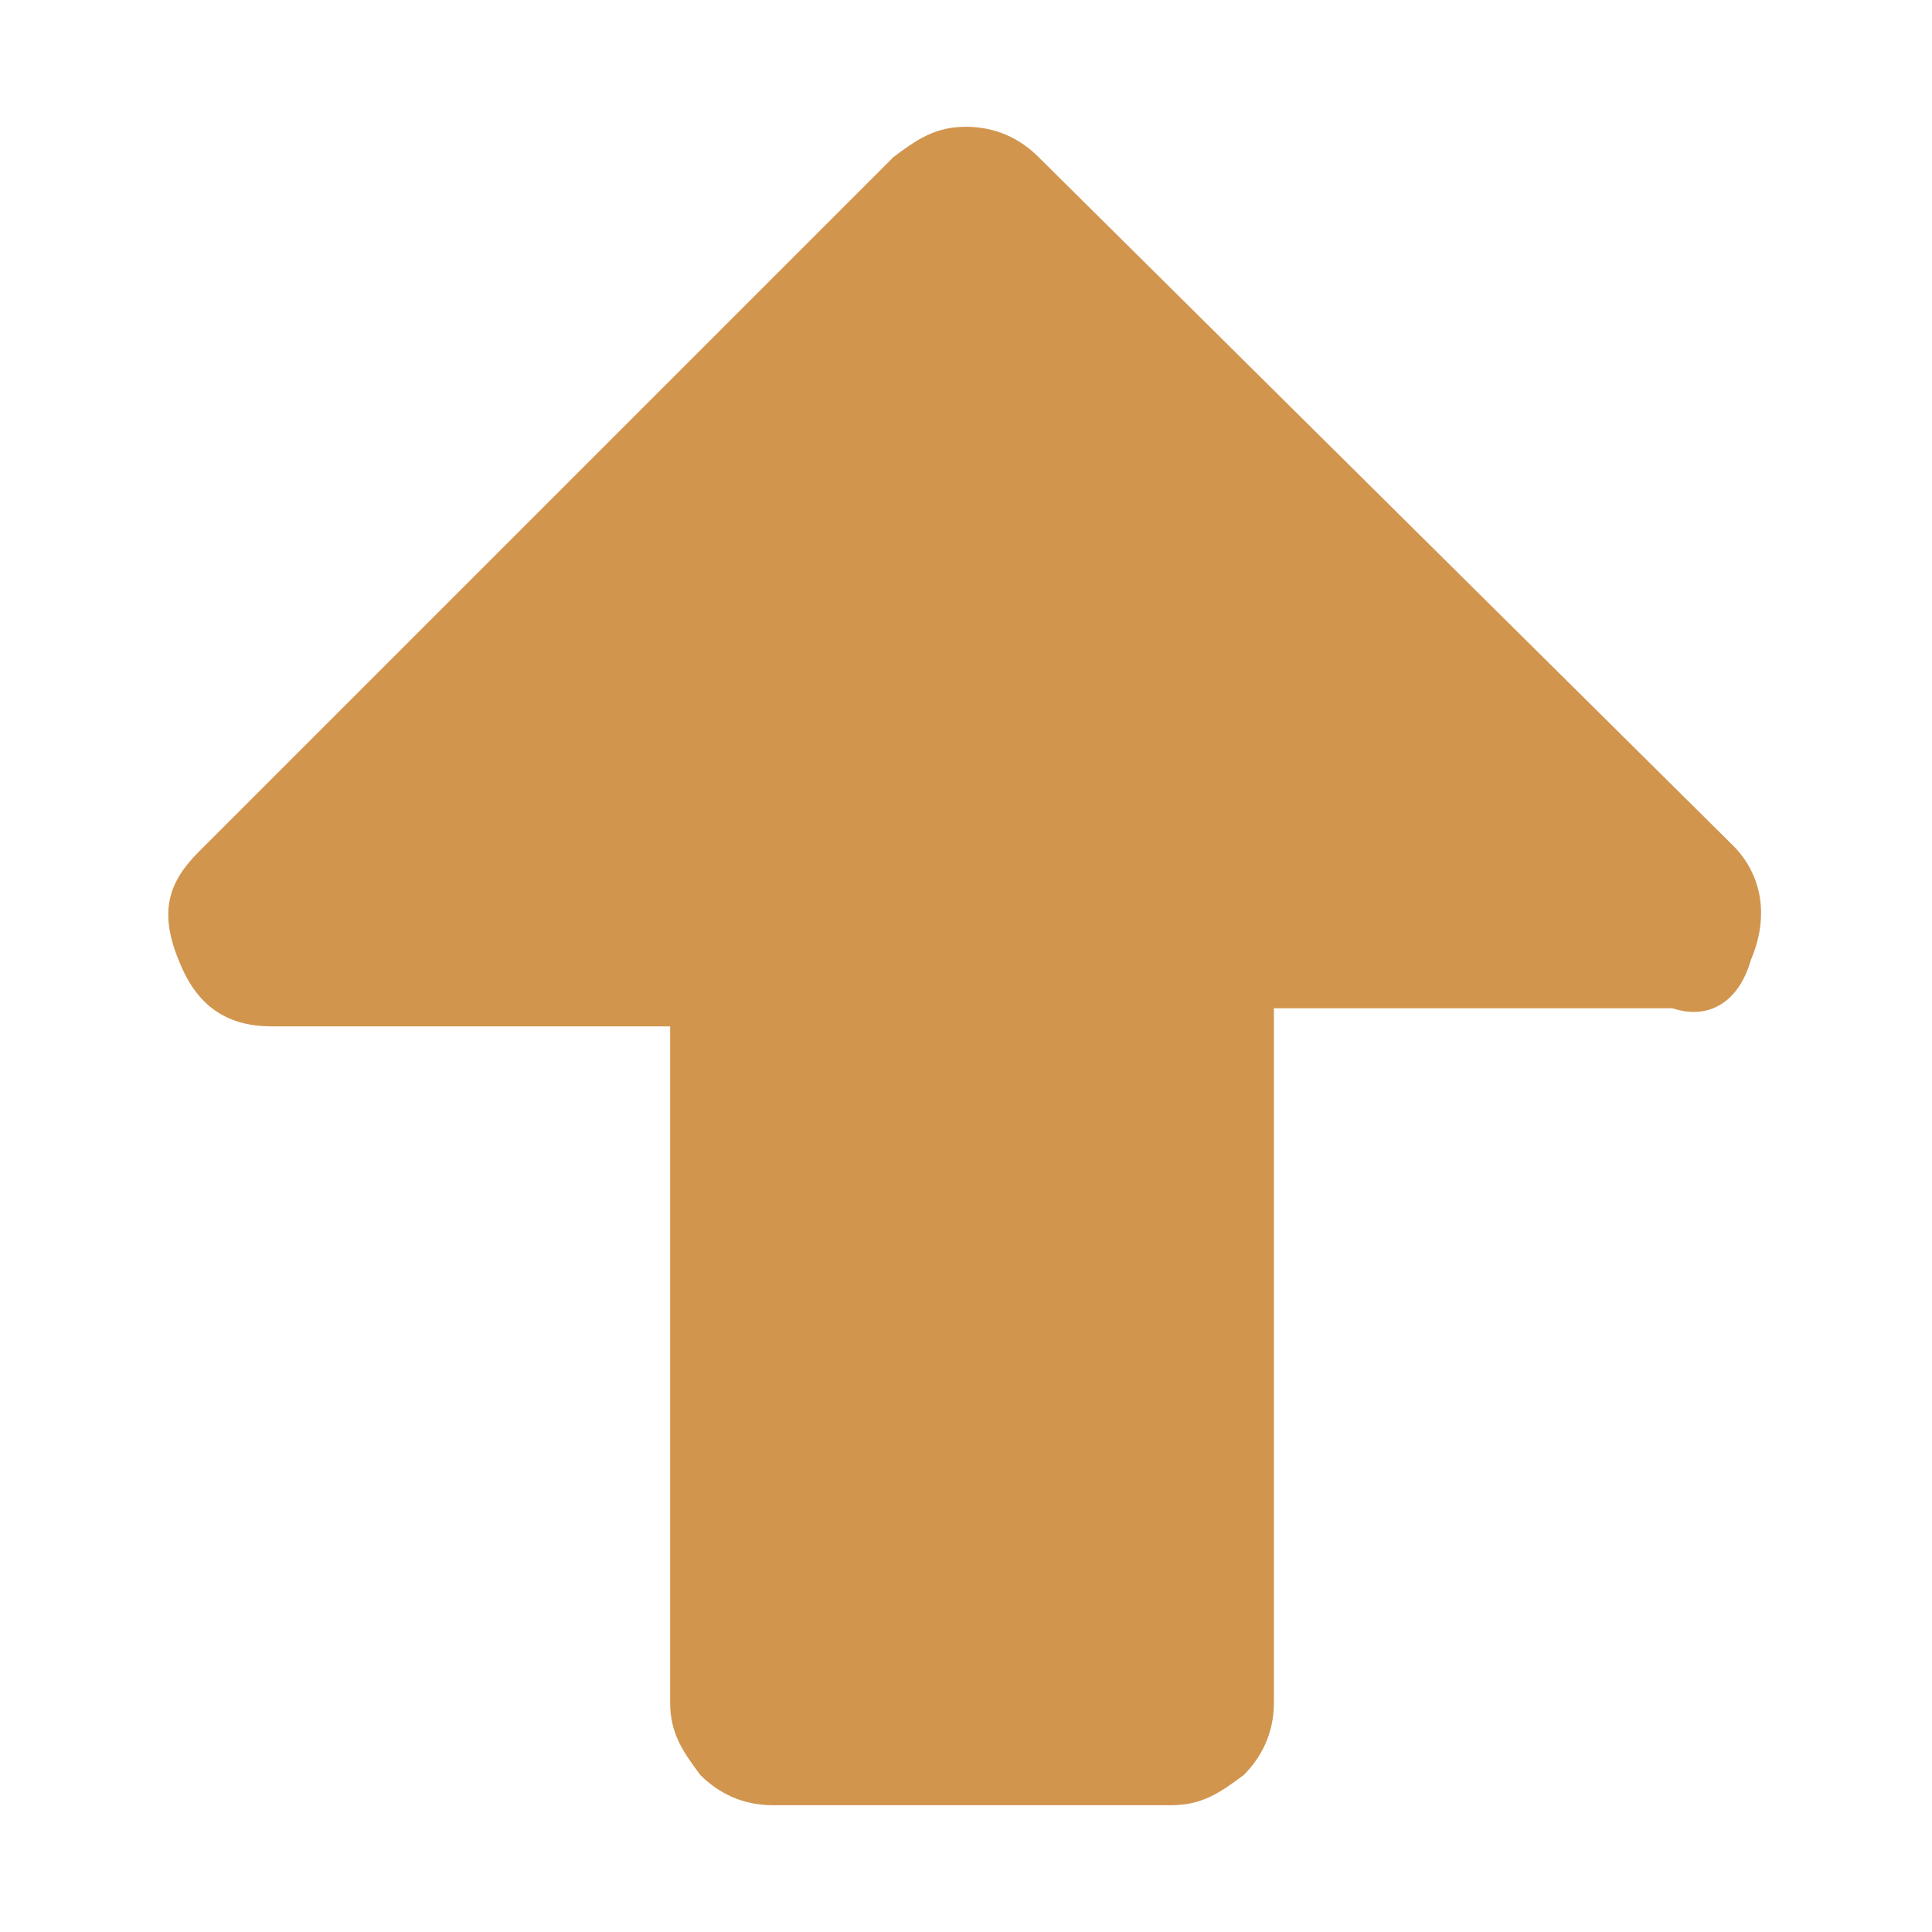
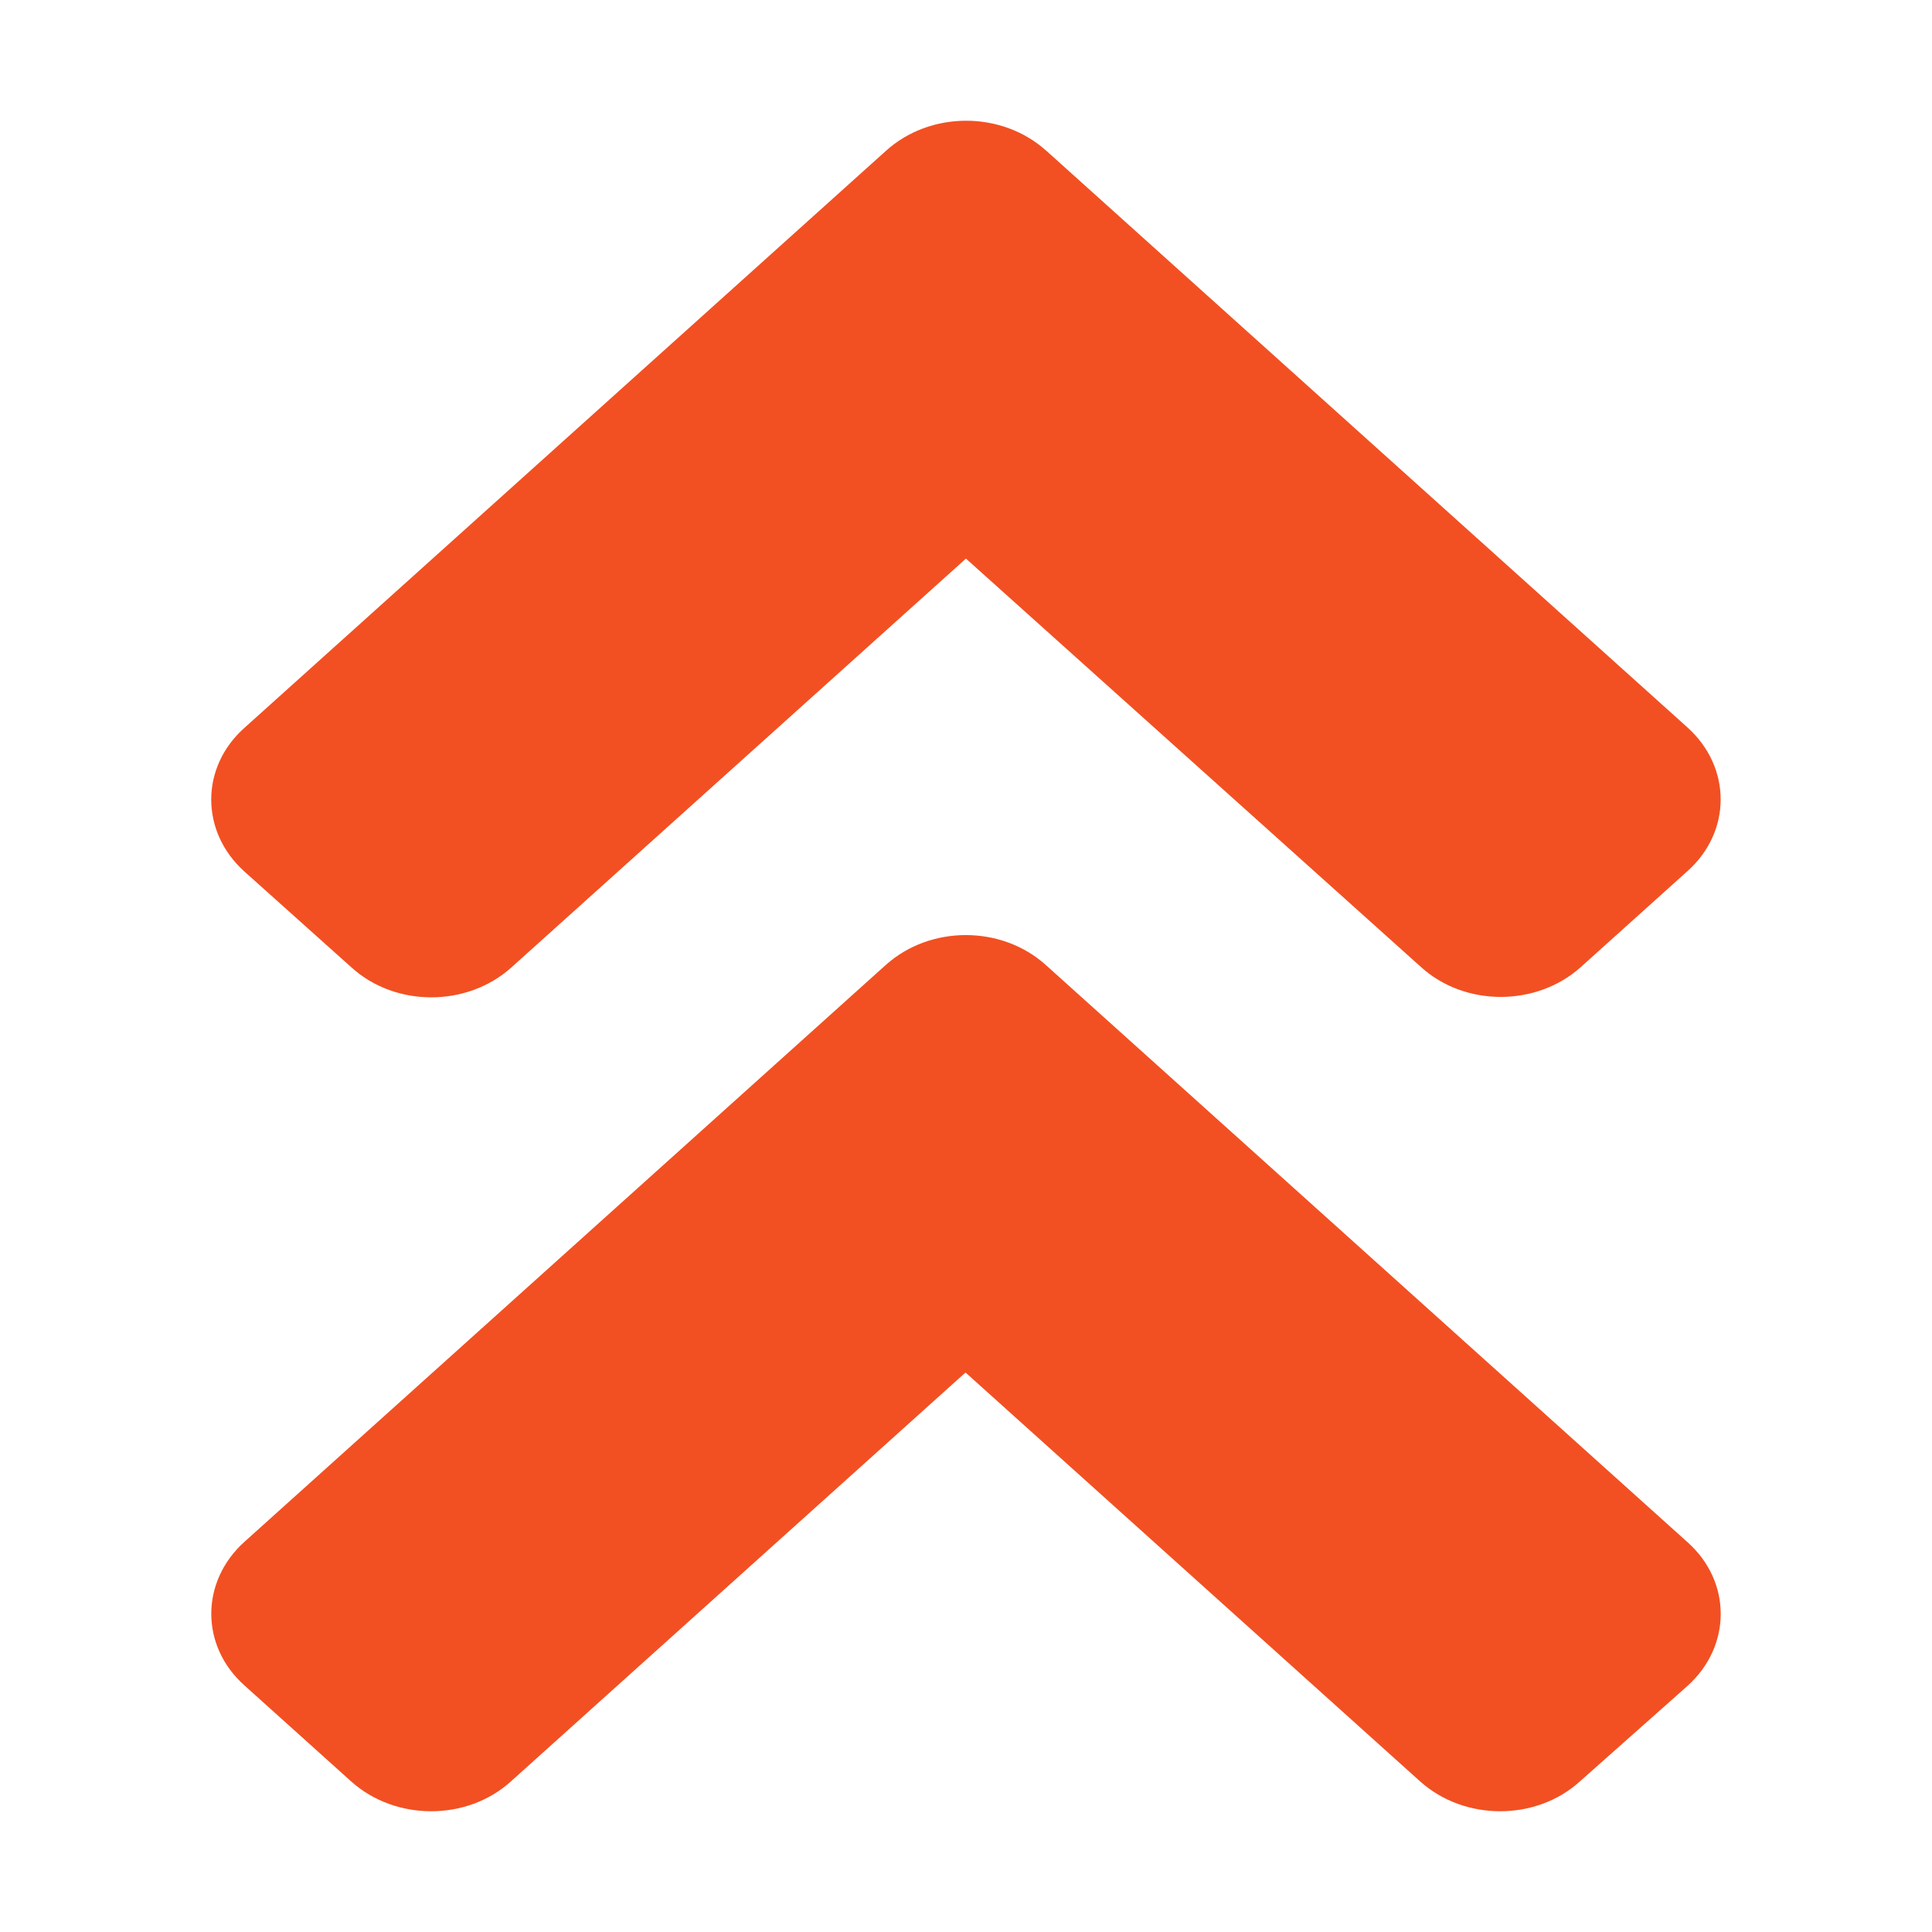
- <svg xmlns="http://www.w3.org/2000/svg" viewBox="0 0 32 32">
-   <path fill="#D1954E" d="M27.7 16.7h-6.6v11.5c0 .5-.2.9-.5 1.2-.4.3-.7.5-1.2.5h-6.6c-.5 0-.9-.2-1.2-.5-.3-.4-.5-.7-.5-1.2V17H4.5c-.7 0-1.2-.3-1.5-1-.4-.9-.2-1.4.3-1.9L14.8 2.6c.4-.3.7-.5 1.2-.5s.9.2 1.2.5L28.7 14c.5.5.6 1.2.3 1.9-.2.7-.7 1-1.3.8z" />
+ <svg xmlns="http://www.w3.org/2000/svg" height="32" viewBox="0 0 32 32" width="32">
+   <path d="m14.672 15.982-10.622 9.554c-.734.66-.734 1.728 0 2.381l1.765 1.588c.734.66 1.921.66 2.648 0l7.529-6.772 7.529 6.772c.734.66 1.921.66 2.648 0l1.781-1.581c.734-.66.734-1.728 0-2.381l-10.622-9.554c-.734-.667-1.921-.667-2.655-.007zm2.655-13.488 10.622 9.554c.734.66.734 1.728 0 2.381l-1.765 1.588c-.734.66-1.921.66-2.648 0l-7.537-6.765-7.529 6.772c-.734.66-1.921.66-2.648 0l-1.773-1.588c-.734-.66-.734-1.728 0-2.381l10.622-9.554c.734-.667 1.921-.667 2.655-.007z" fill="#f25022" stroke-width=".074" />
</svg>
